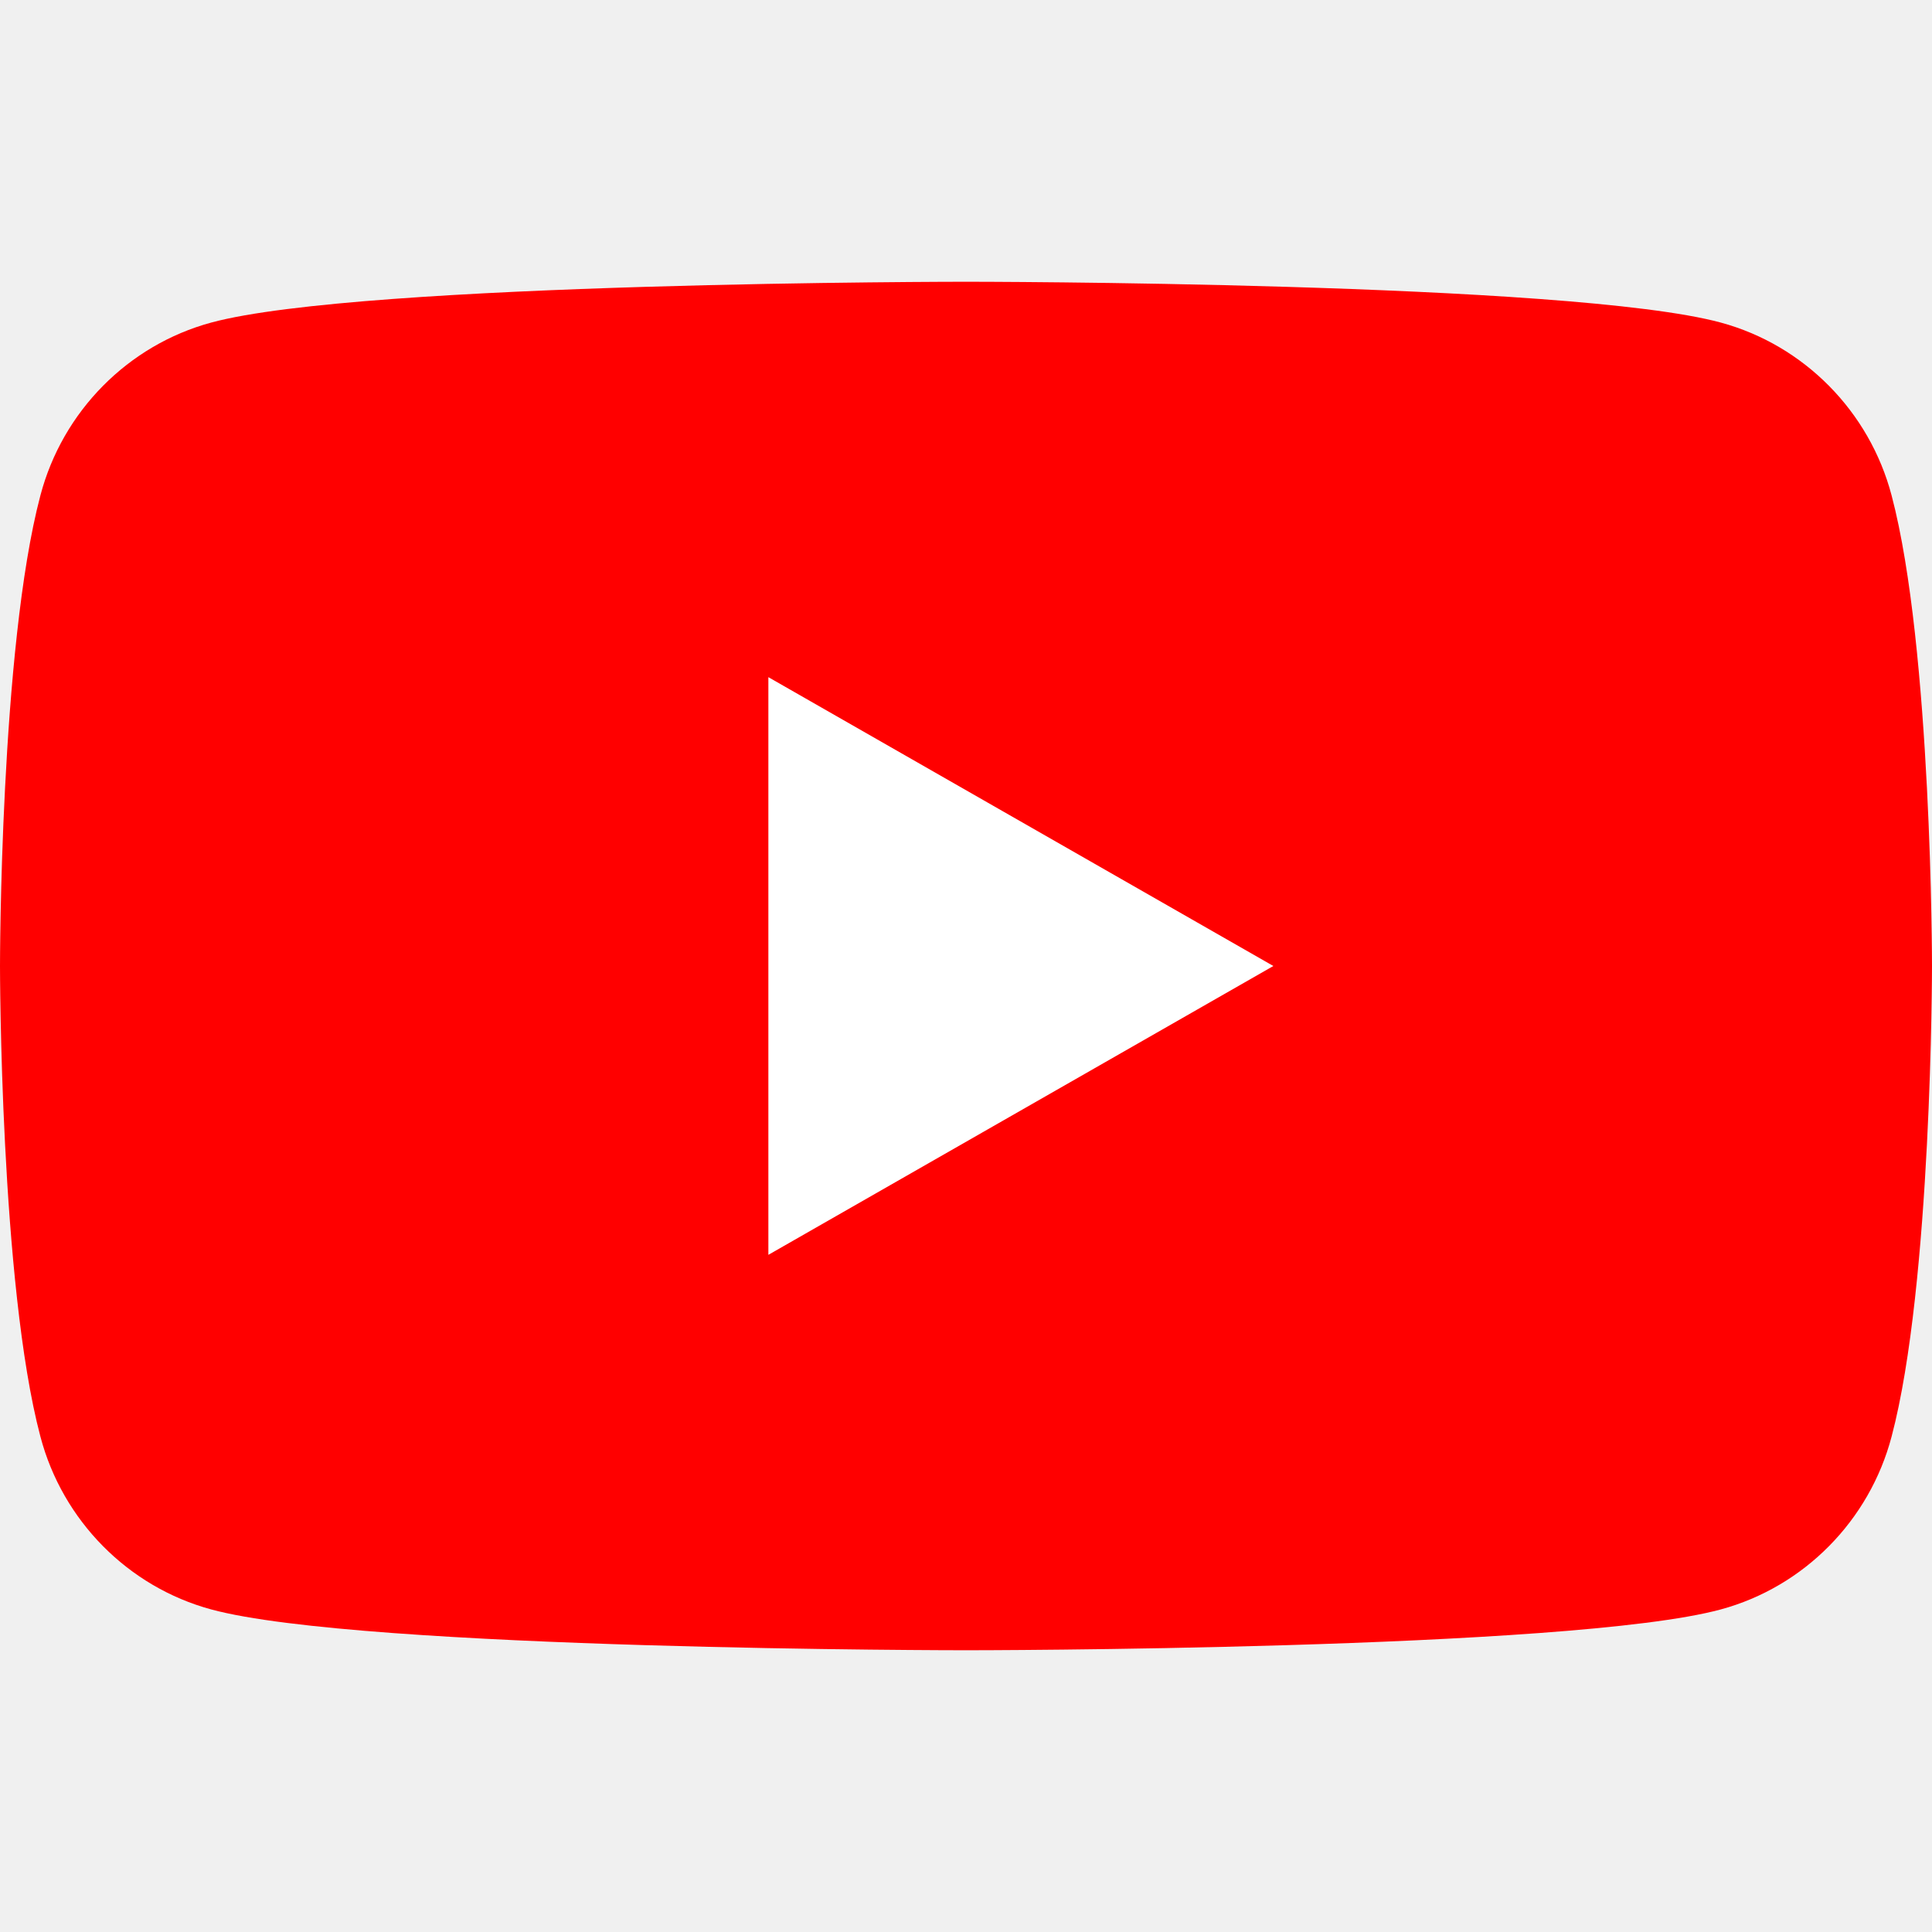
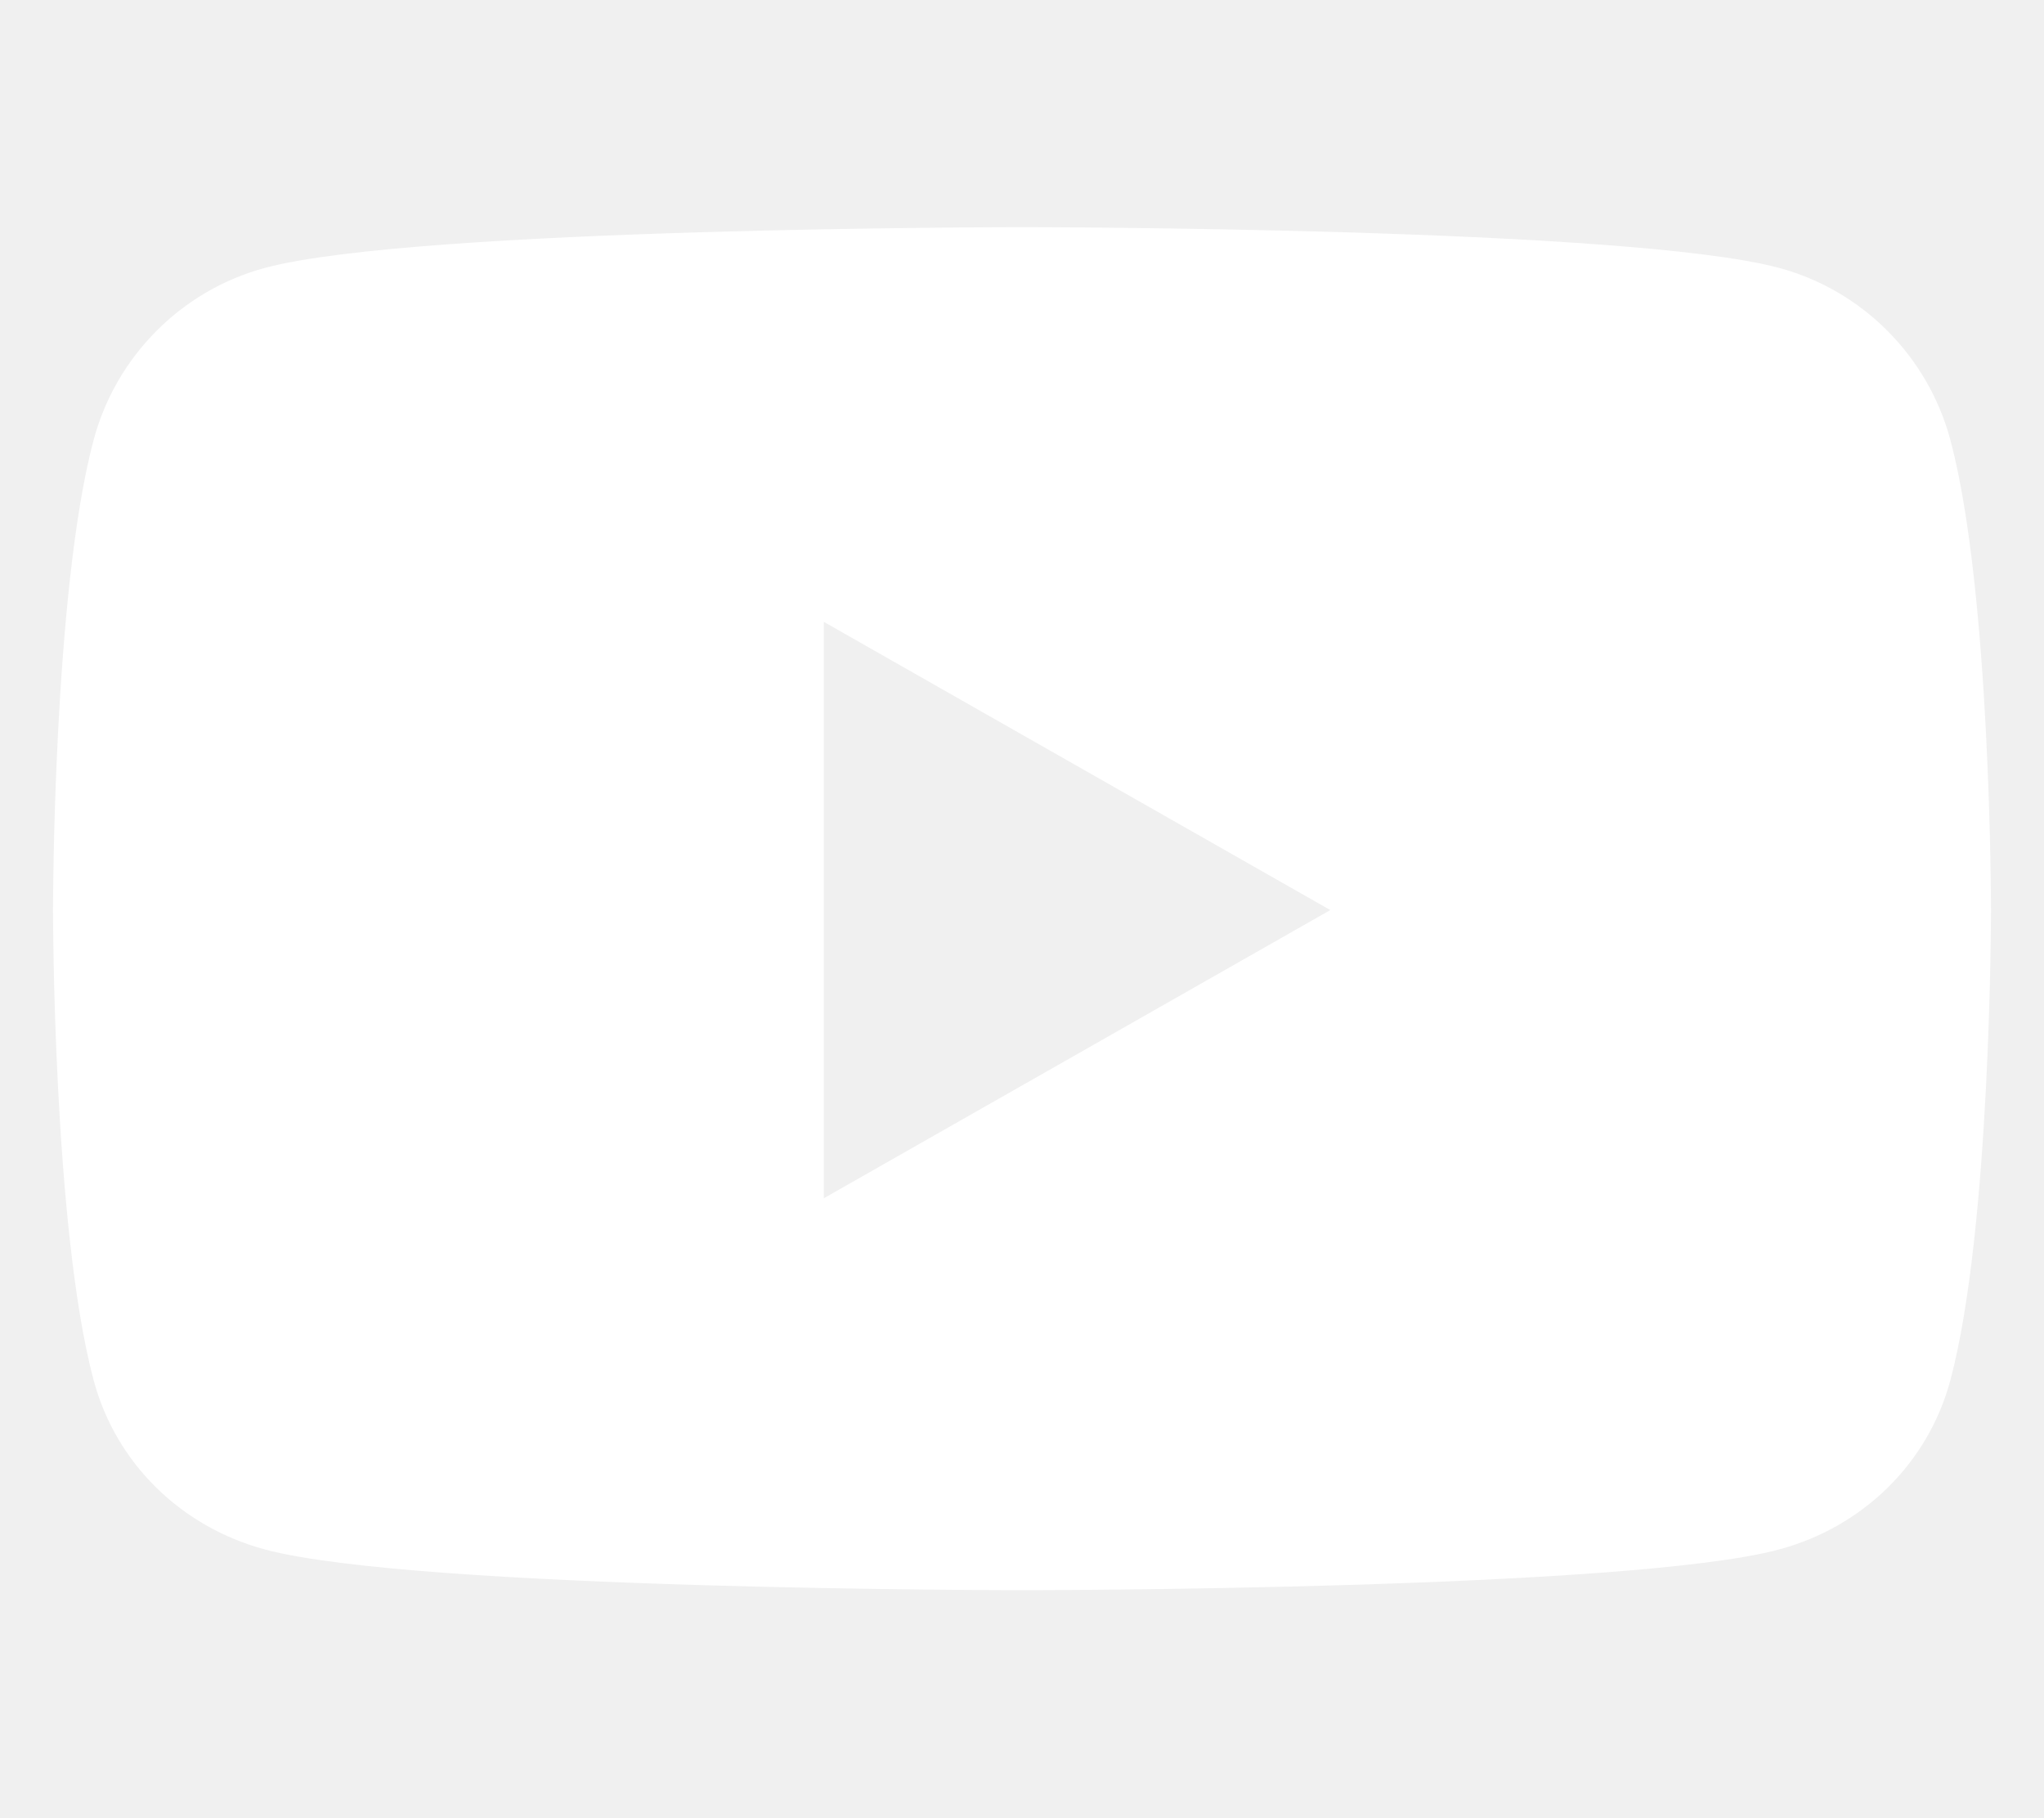
- <svg xmlns="http://www.w3.org/2000/svg" width="24" height="24" viewBox="0 0 24 24" fill="none">
-   <g clip-path="url(#clip0)">
-     <path d="M23.498 6.154C23.223 5.11 22.409 4.287 21.376 4.007C19.506 3.5 12 3.5 12 3.5C12 3.5 4.495 3.5 2.624 4.007C1.591 4.287 0.777 5.11 0.502 6.154C0 8.049 0 12 0 12C0 12 0 15.951 0.502 17.846C0.777 18.89 1.591 19.713 2.624 19.993C4.495 20.5 12 20.5 12 20.5C12 20.5 19.506 20.5 21.376 19.993C22.409 19.713 23.223 18.89 23.498 17.846C24 15.951 24 12 24 12C24 12 24 8.049 23.498 6.154Z" fill="#FF0000" />
-     <path d="M9.545 15.588L15.818 12L9.545 8.412V15.588Z" fill="white" />
-   </g>
-   <defs>
-     <clipPath id="clip0">
-       <rect width="24" height="17" fill="white" transform="translate(0 3.5)" />
-     </clipPath>
-   </defs>
+ <svg xmlns="http://www.w3.org/2000/svg" aria-hidden="true" focusable="false" data-prefix="littlelink" data-icon="youtube" class="svg-inline youtube" role="img" viewBox="0 0 576 512">
+   <path fill="#FFFFFF" d="M549.655 124.083c-6.281-23.65-24.787-42.276-48.284-48.597C458.781 64 288 64 288 64S117.22 64 74.629 75.486c-23.497 6.322-42.003 24.947-48.284 48.597-11.412 42.867-11.412 132.305-11.412 132.305s0 89.438 11.412 132.305c6.281 23.65 24.787 41.5 48.284 47.821C117.22 448 288 448 288 448s170.78 0 213.371-11.486c23.497-6.321 42.003-24.171 48.284-47.821 11.412-42.867 11.412-132.305 11.412-132.305s0-89.438-11.412-132.305zm-317.51 213.508V175.185l142.739 81.205-142.739 81.201z" />
</svg>
